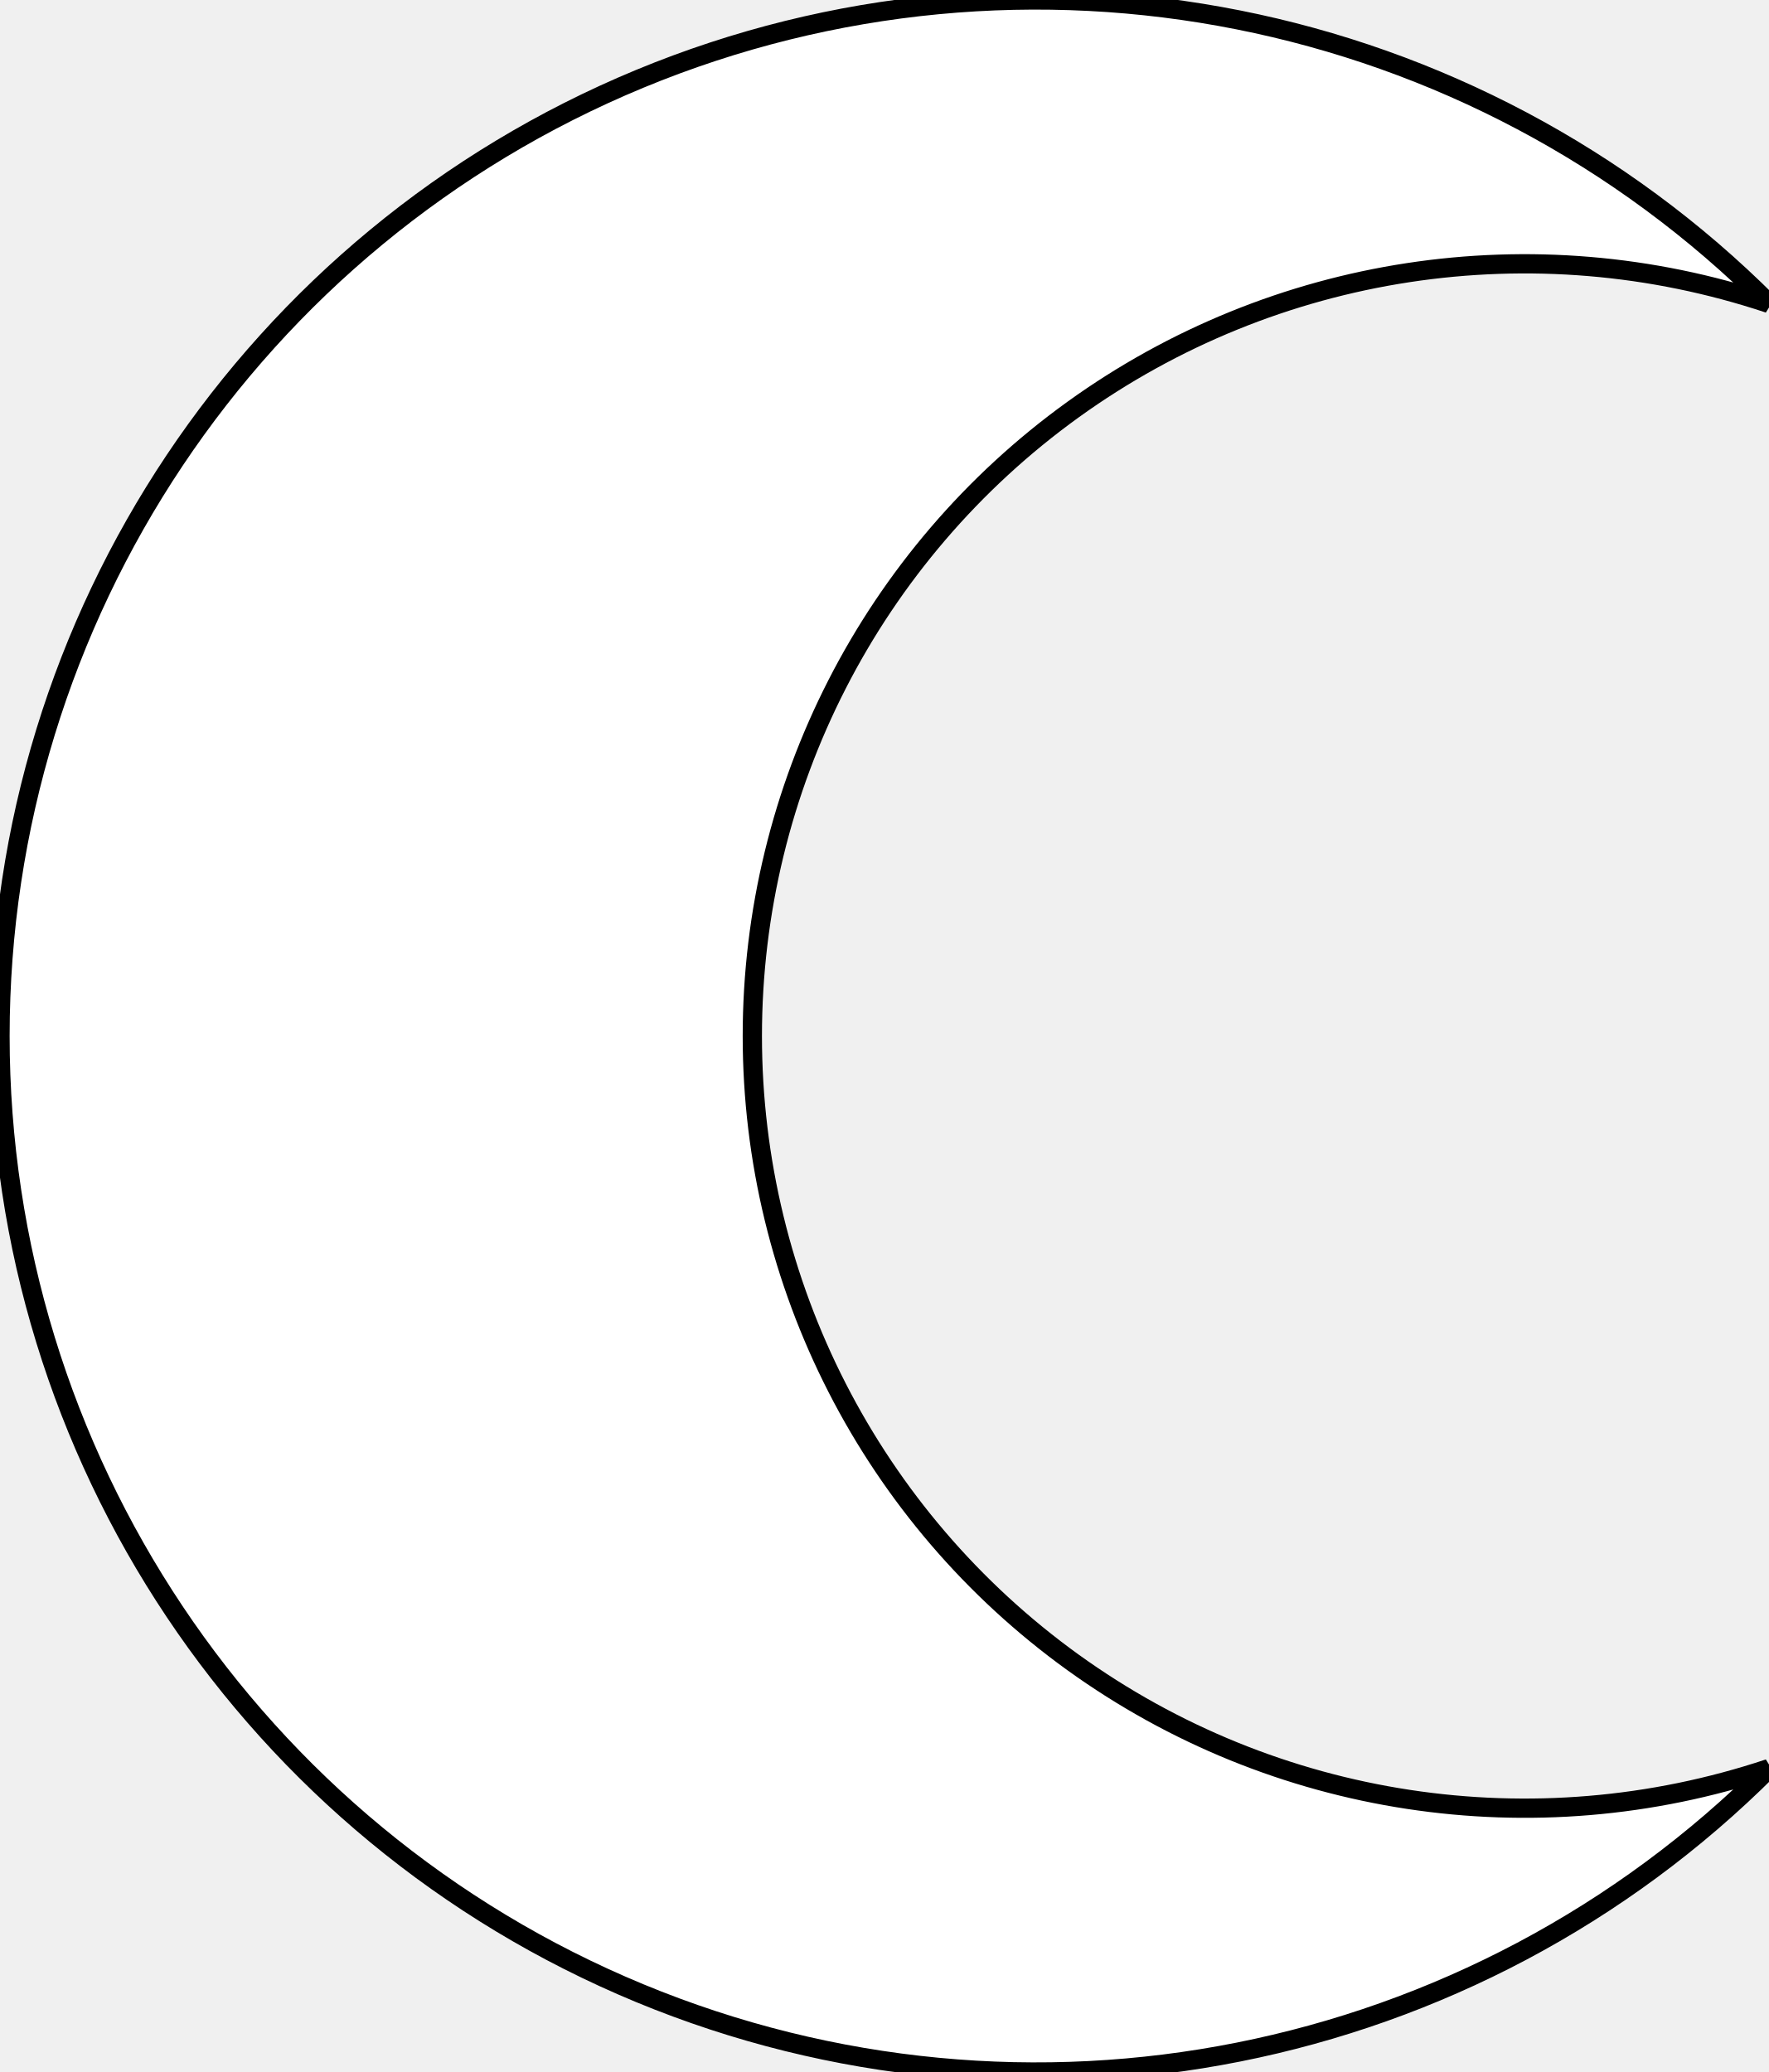
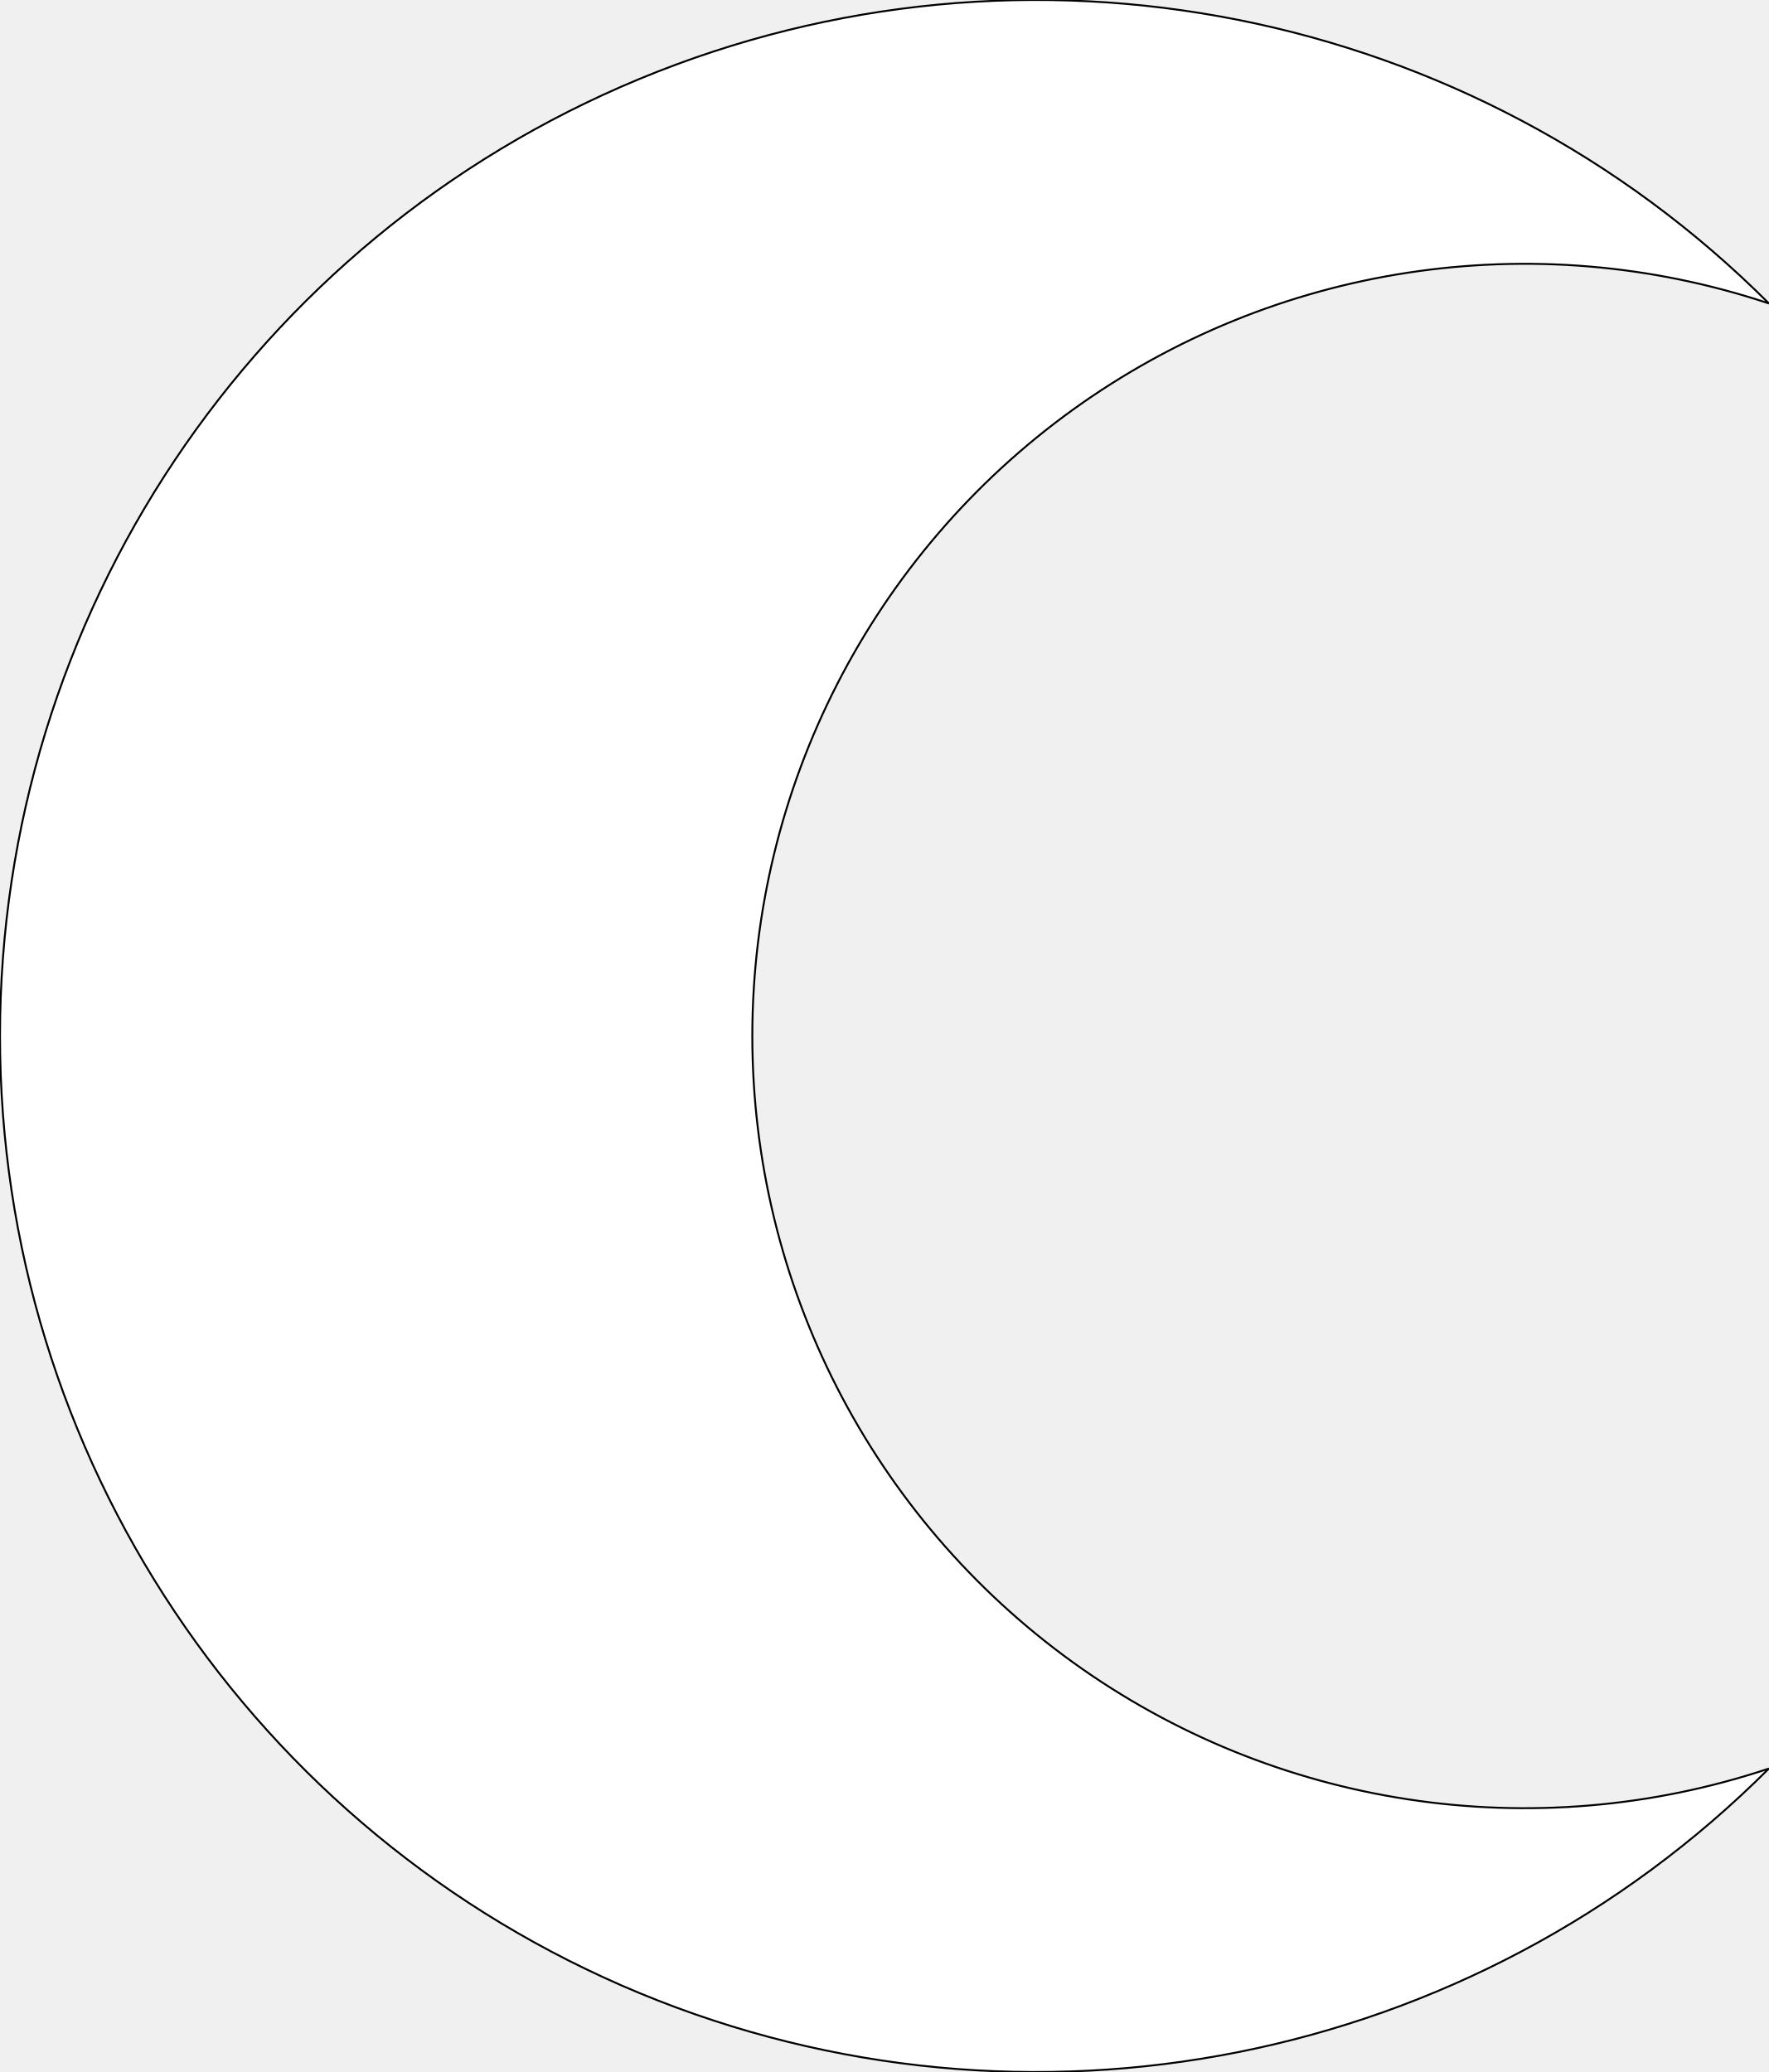
<svg xmlns="http://www.w3.org/2000/svg" viewBox="0 -848.528 724.264 848.528">
-   <g stroke="#000000" stroke-width="1%" fill="none">
+   <g stroke="#000000" stroke-width="0.1%" fill="none">
    <symbol id="point" viewport="-2 -2 2 2">
      <path d="M-2 0 H2 M0 -2 V2 M-1.5 -1.5 L1.5 1.5 M-1.5 1.5 L1.5 -1.5" />
    </symbol>
    <g id="">
      <path fill="white" stroke="black" d="M0 -424.264 A424.264 424.264 0 0 0 724.264 -124.264 A316.228 316.228 0 0 1 308.036 -424.264 A316.228 316.228 0 0 1 724.264 -724.264 A424.264 424.264 0 0 0 0 -424.264 Z" />
    </g>
  </g>
</svg>
